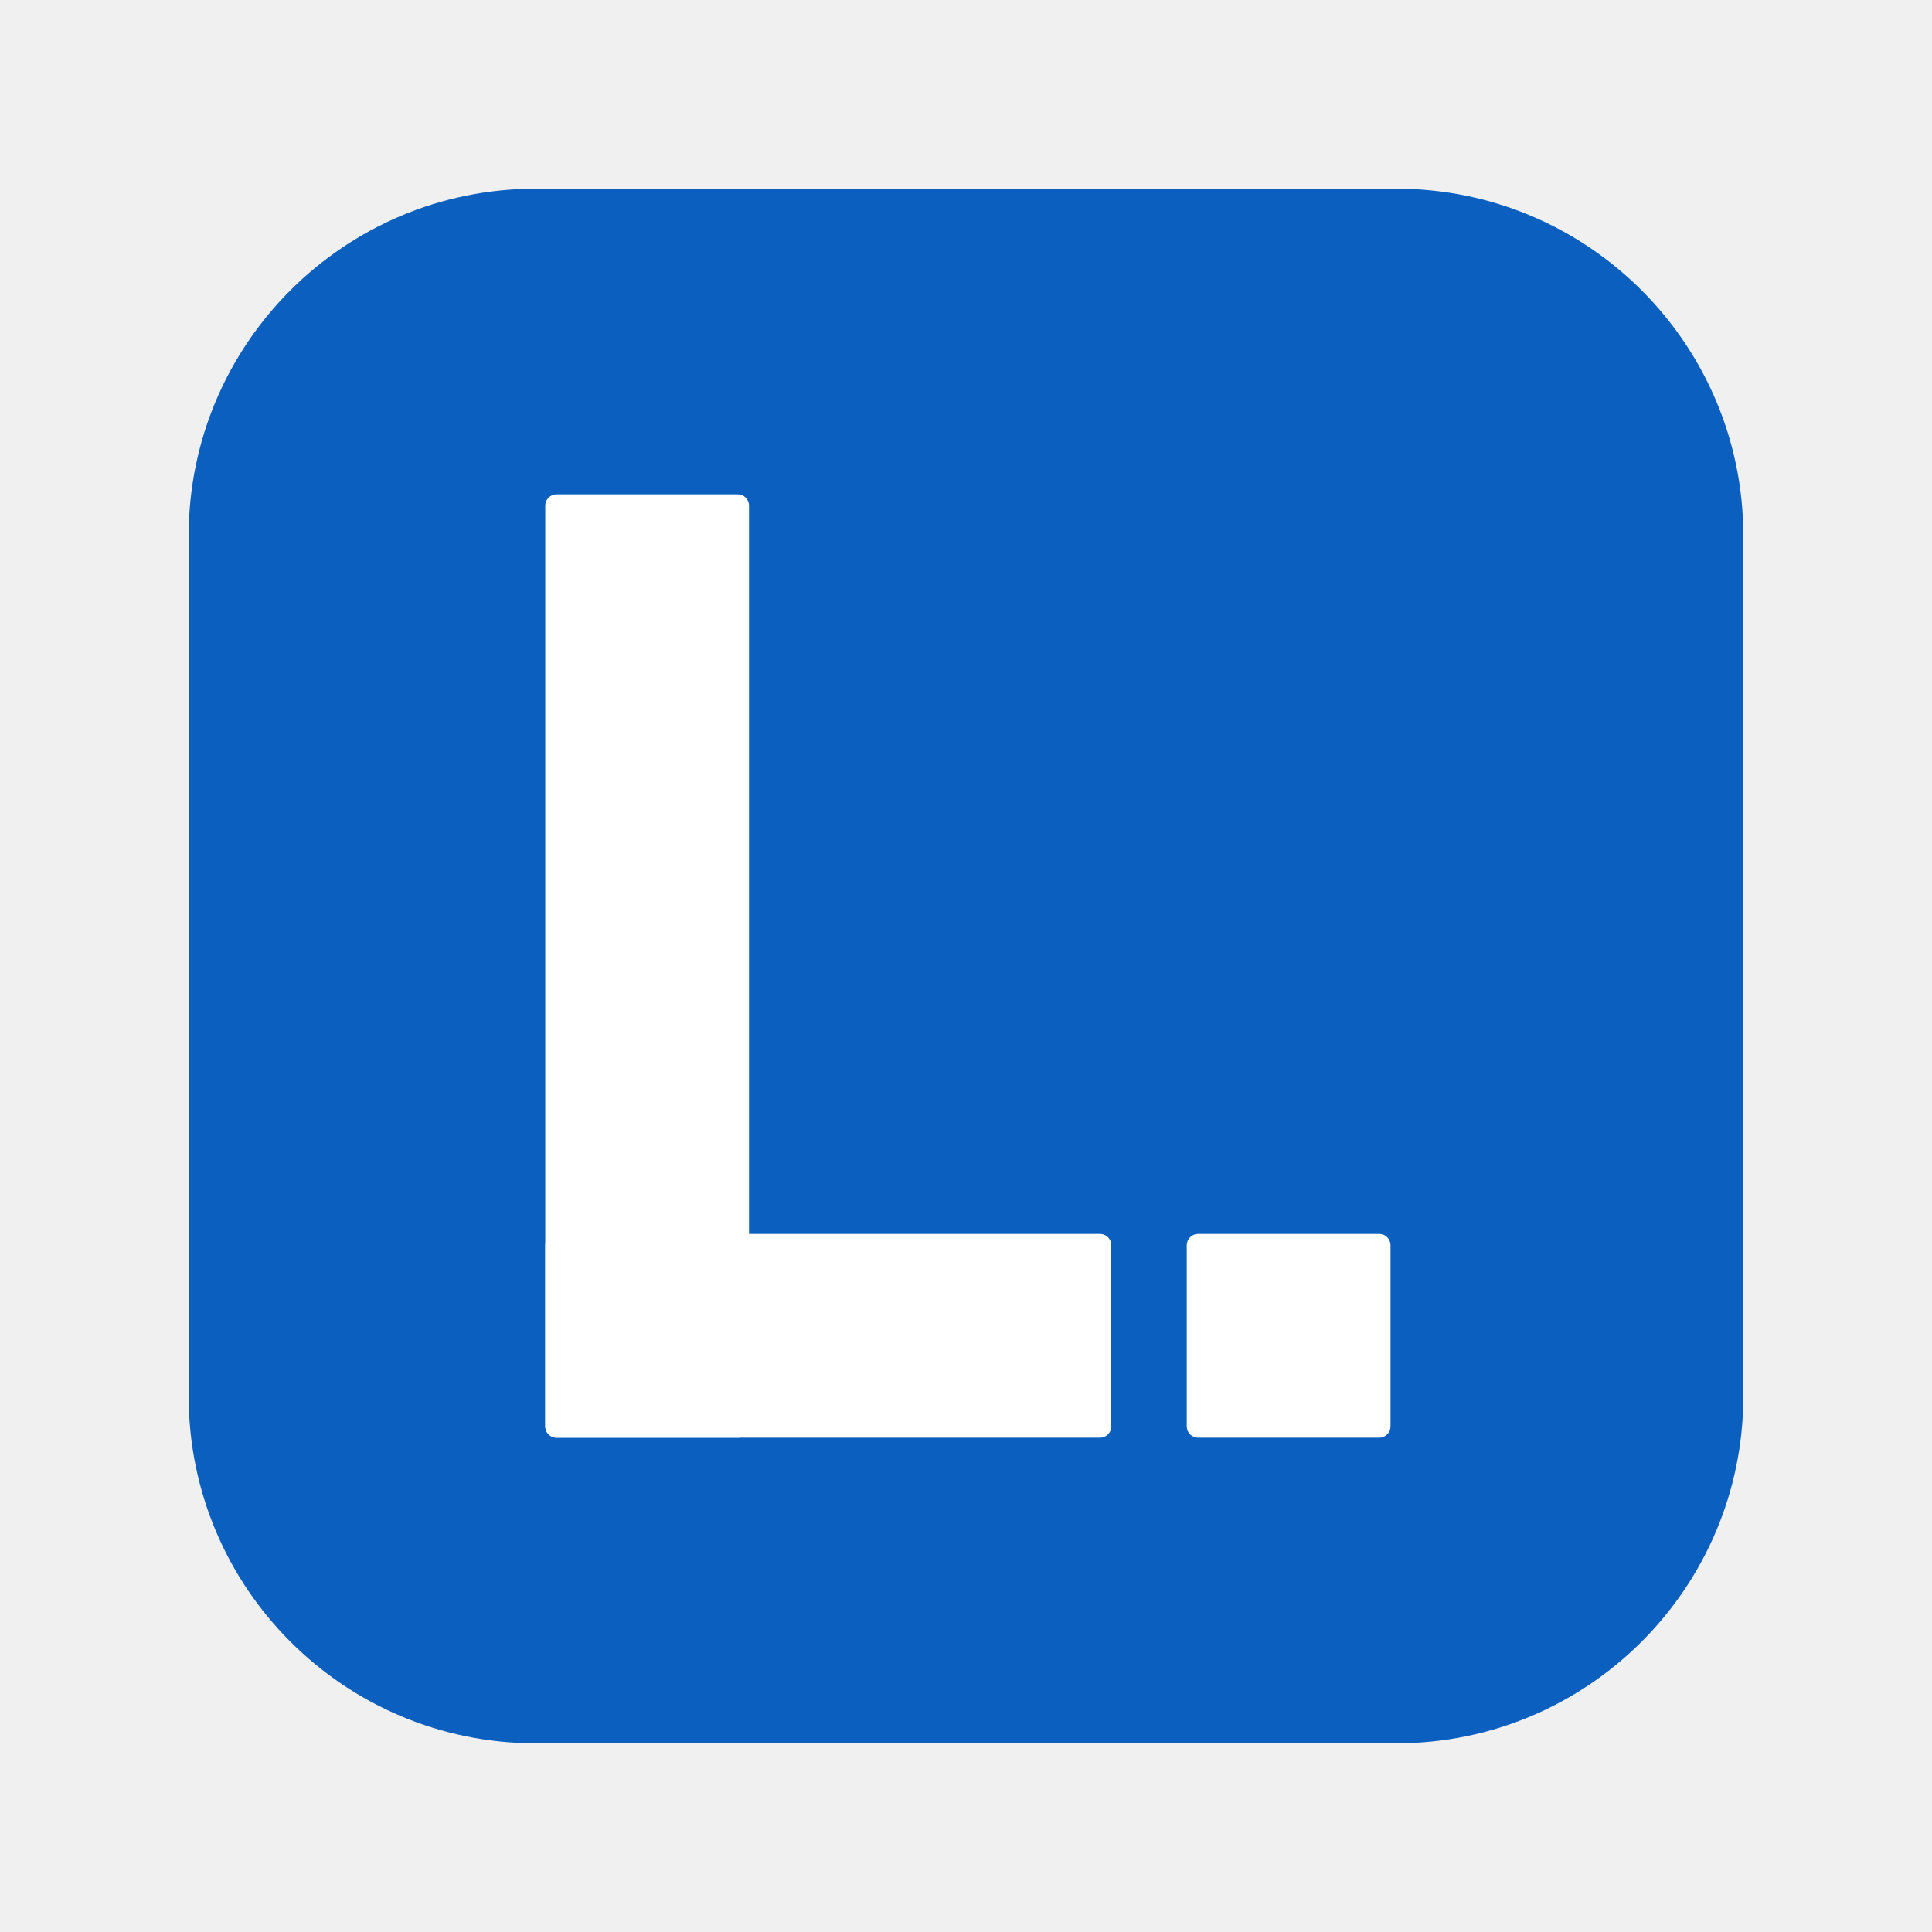
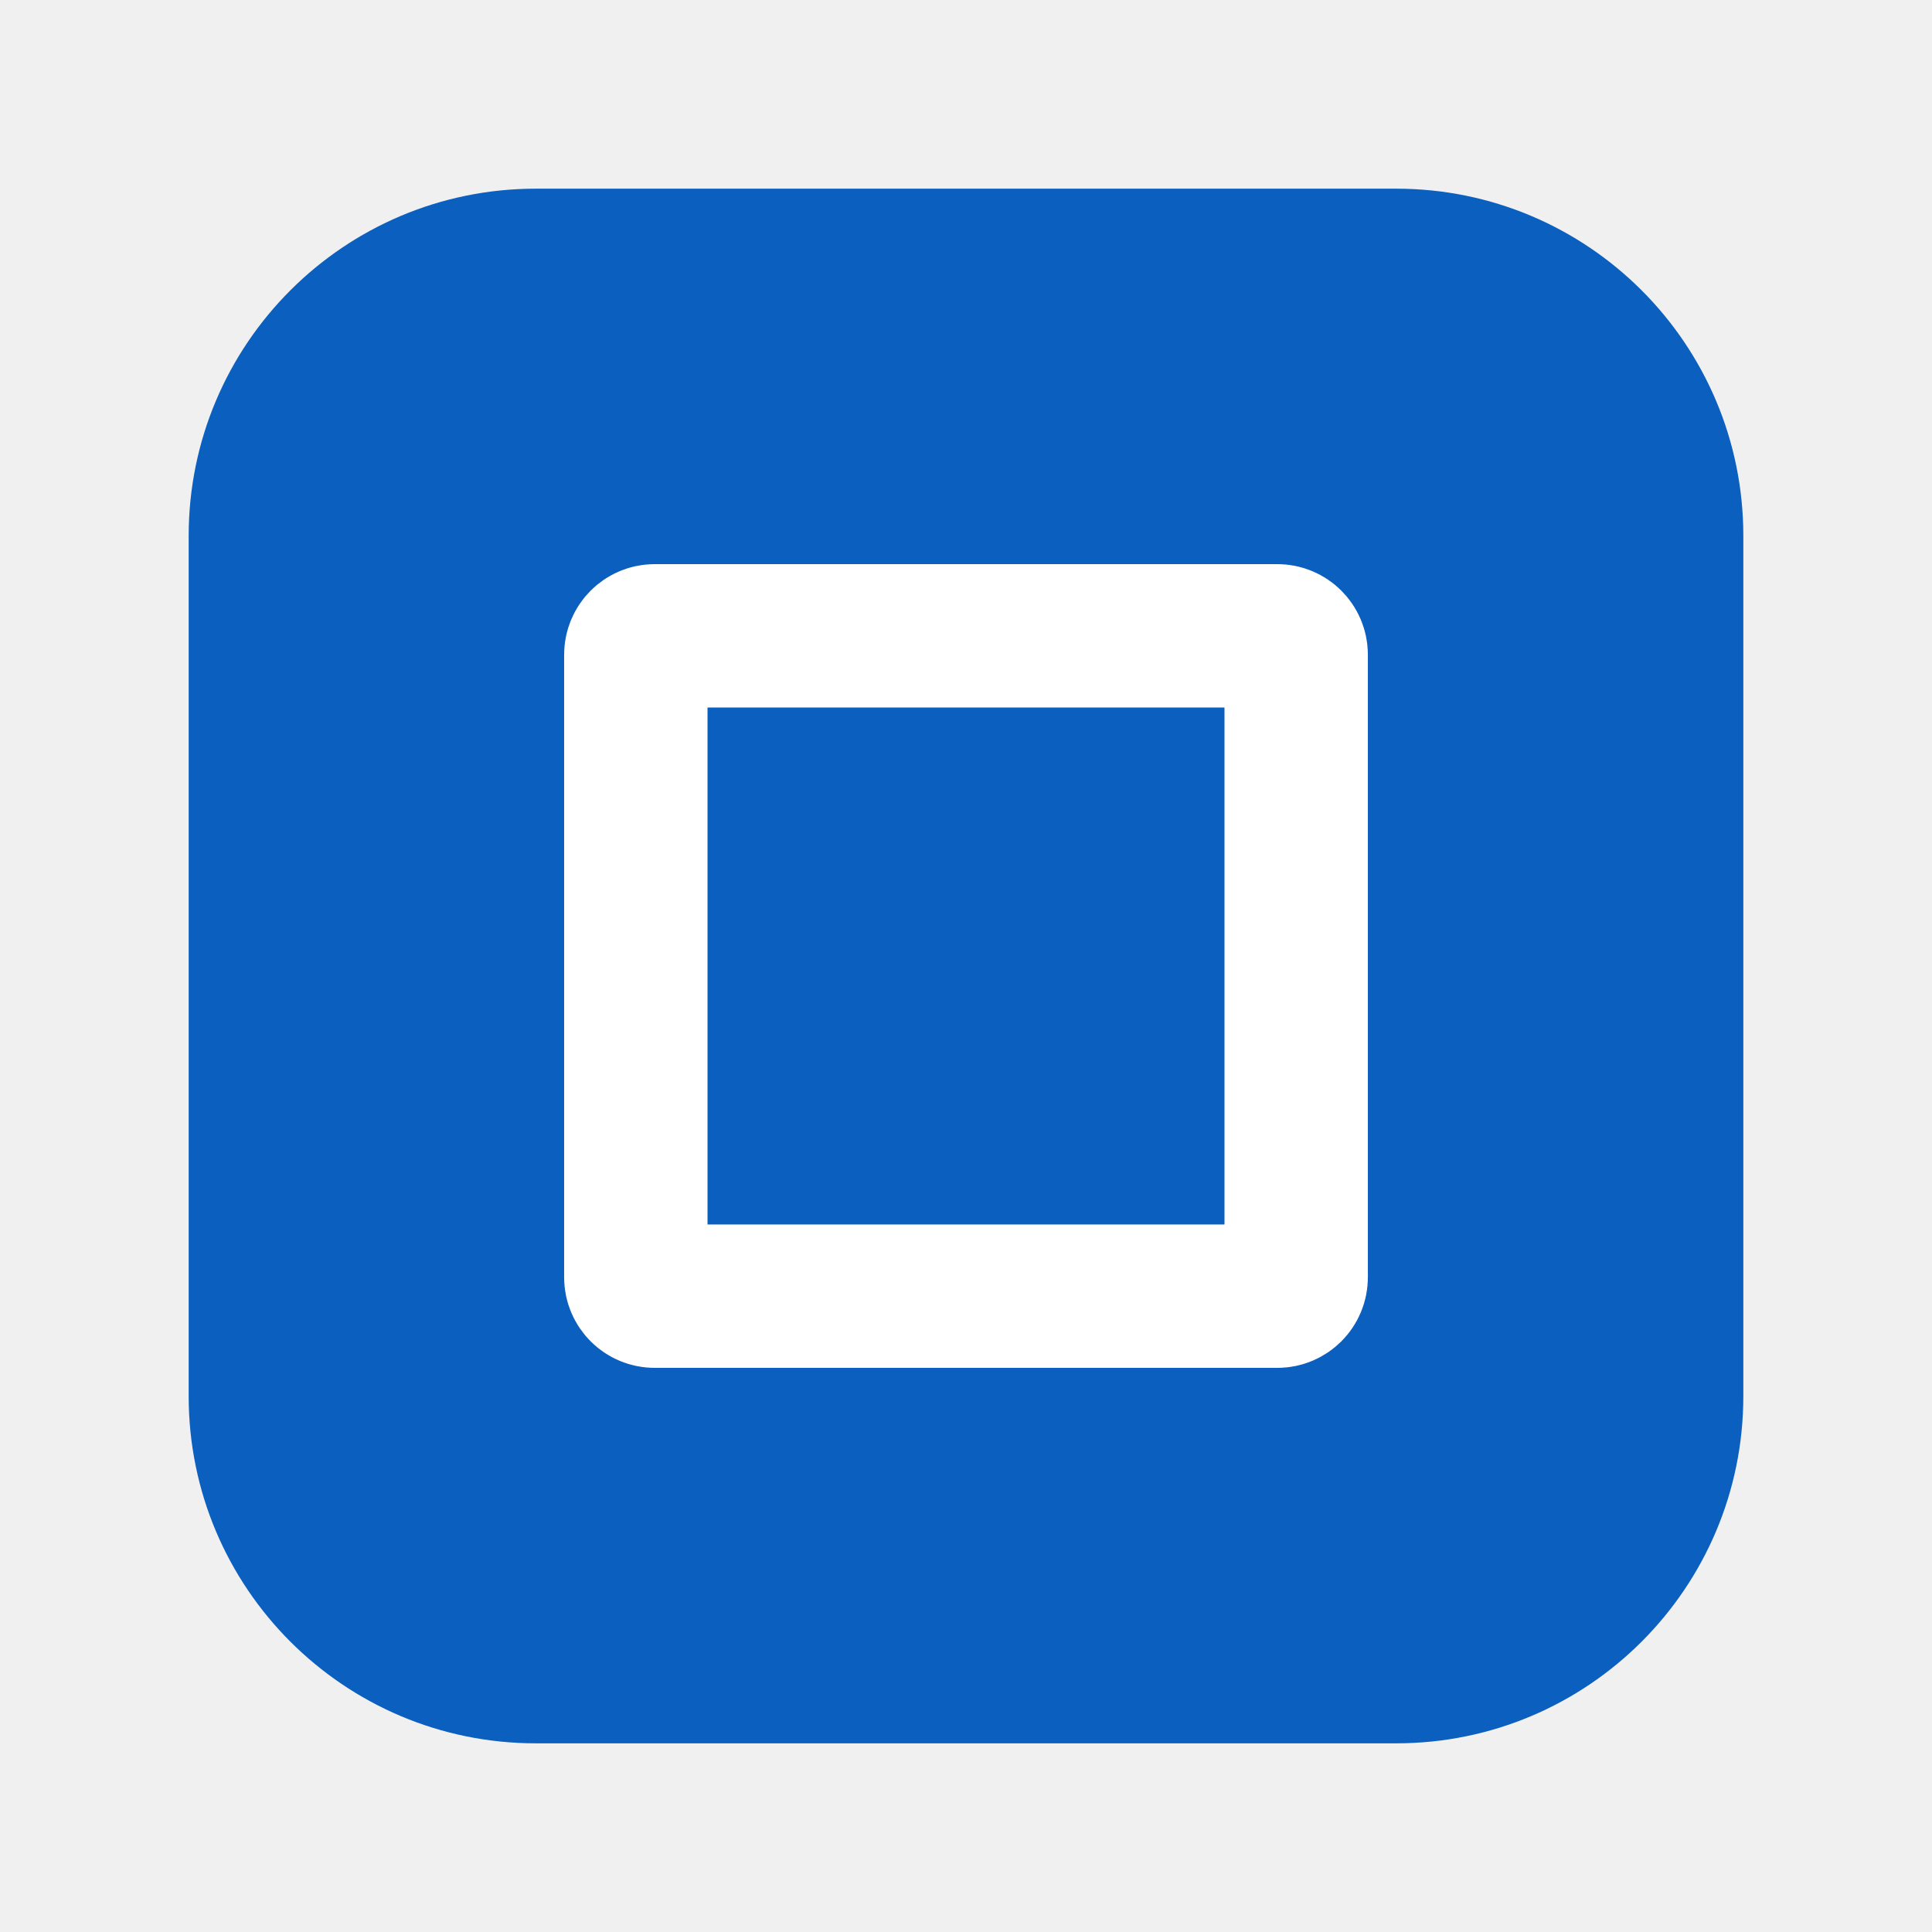
<svg xmlns="http://www.w3.org/2000/svg" viewBox="0 0 1024 1024">
  <rect x="100" y="100" width="824" height="824" rx="184" fill="#0a5fbf" />
-   <rect x="289" y="262" width="108" height="500" rx="6" fill="#ffffff" />
-   <rect x="289" y="654" width="300" height="108" rx="6" fill="#ffffff" />
-   <rect x="629" y="654" width="108" height="108" rx="6" fill="#ffffff" />
+   <rect x="337" y="337" width="350" height="350" rx="10" fill="none" stroke="#ffffff" stroke-width="76" />
</svg>
